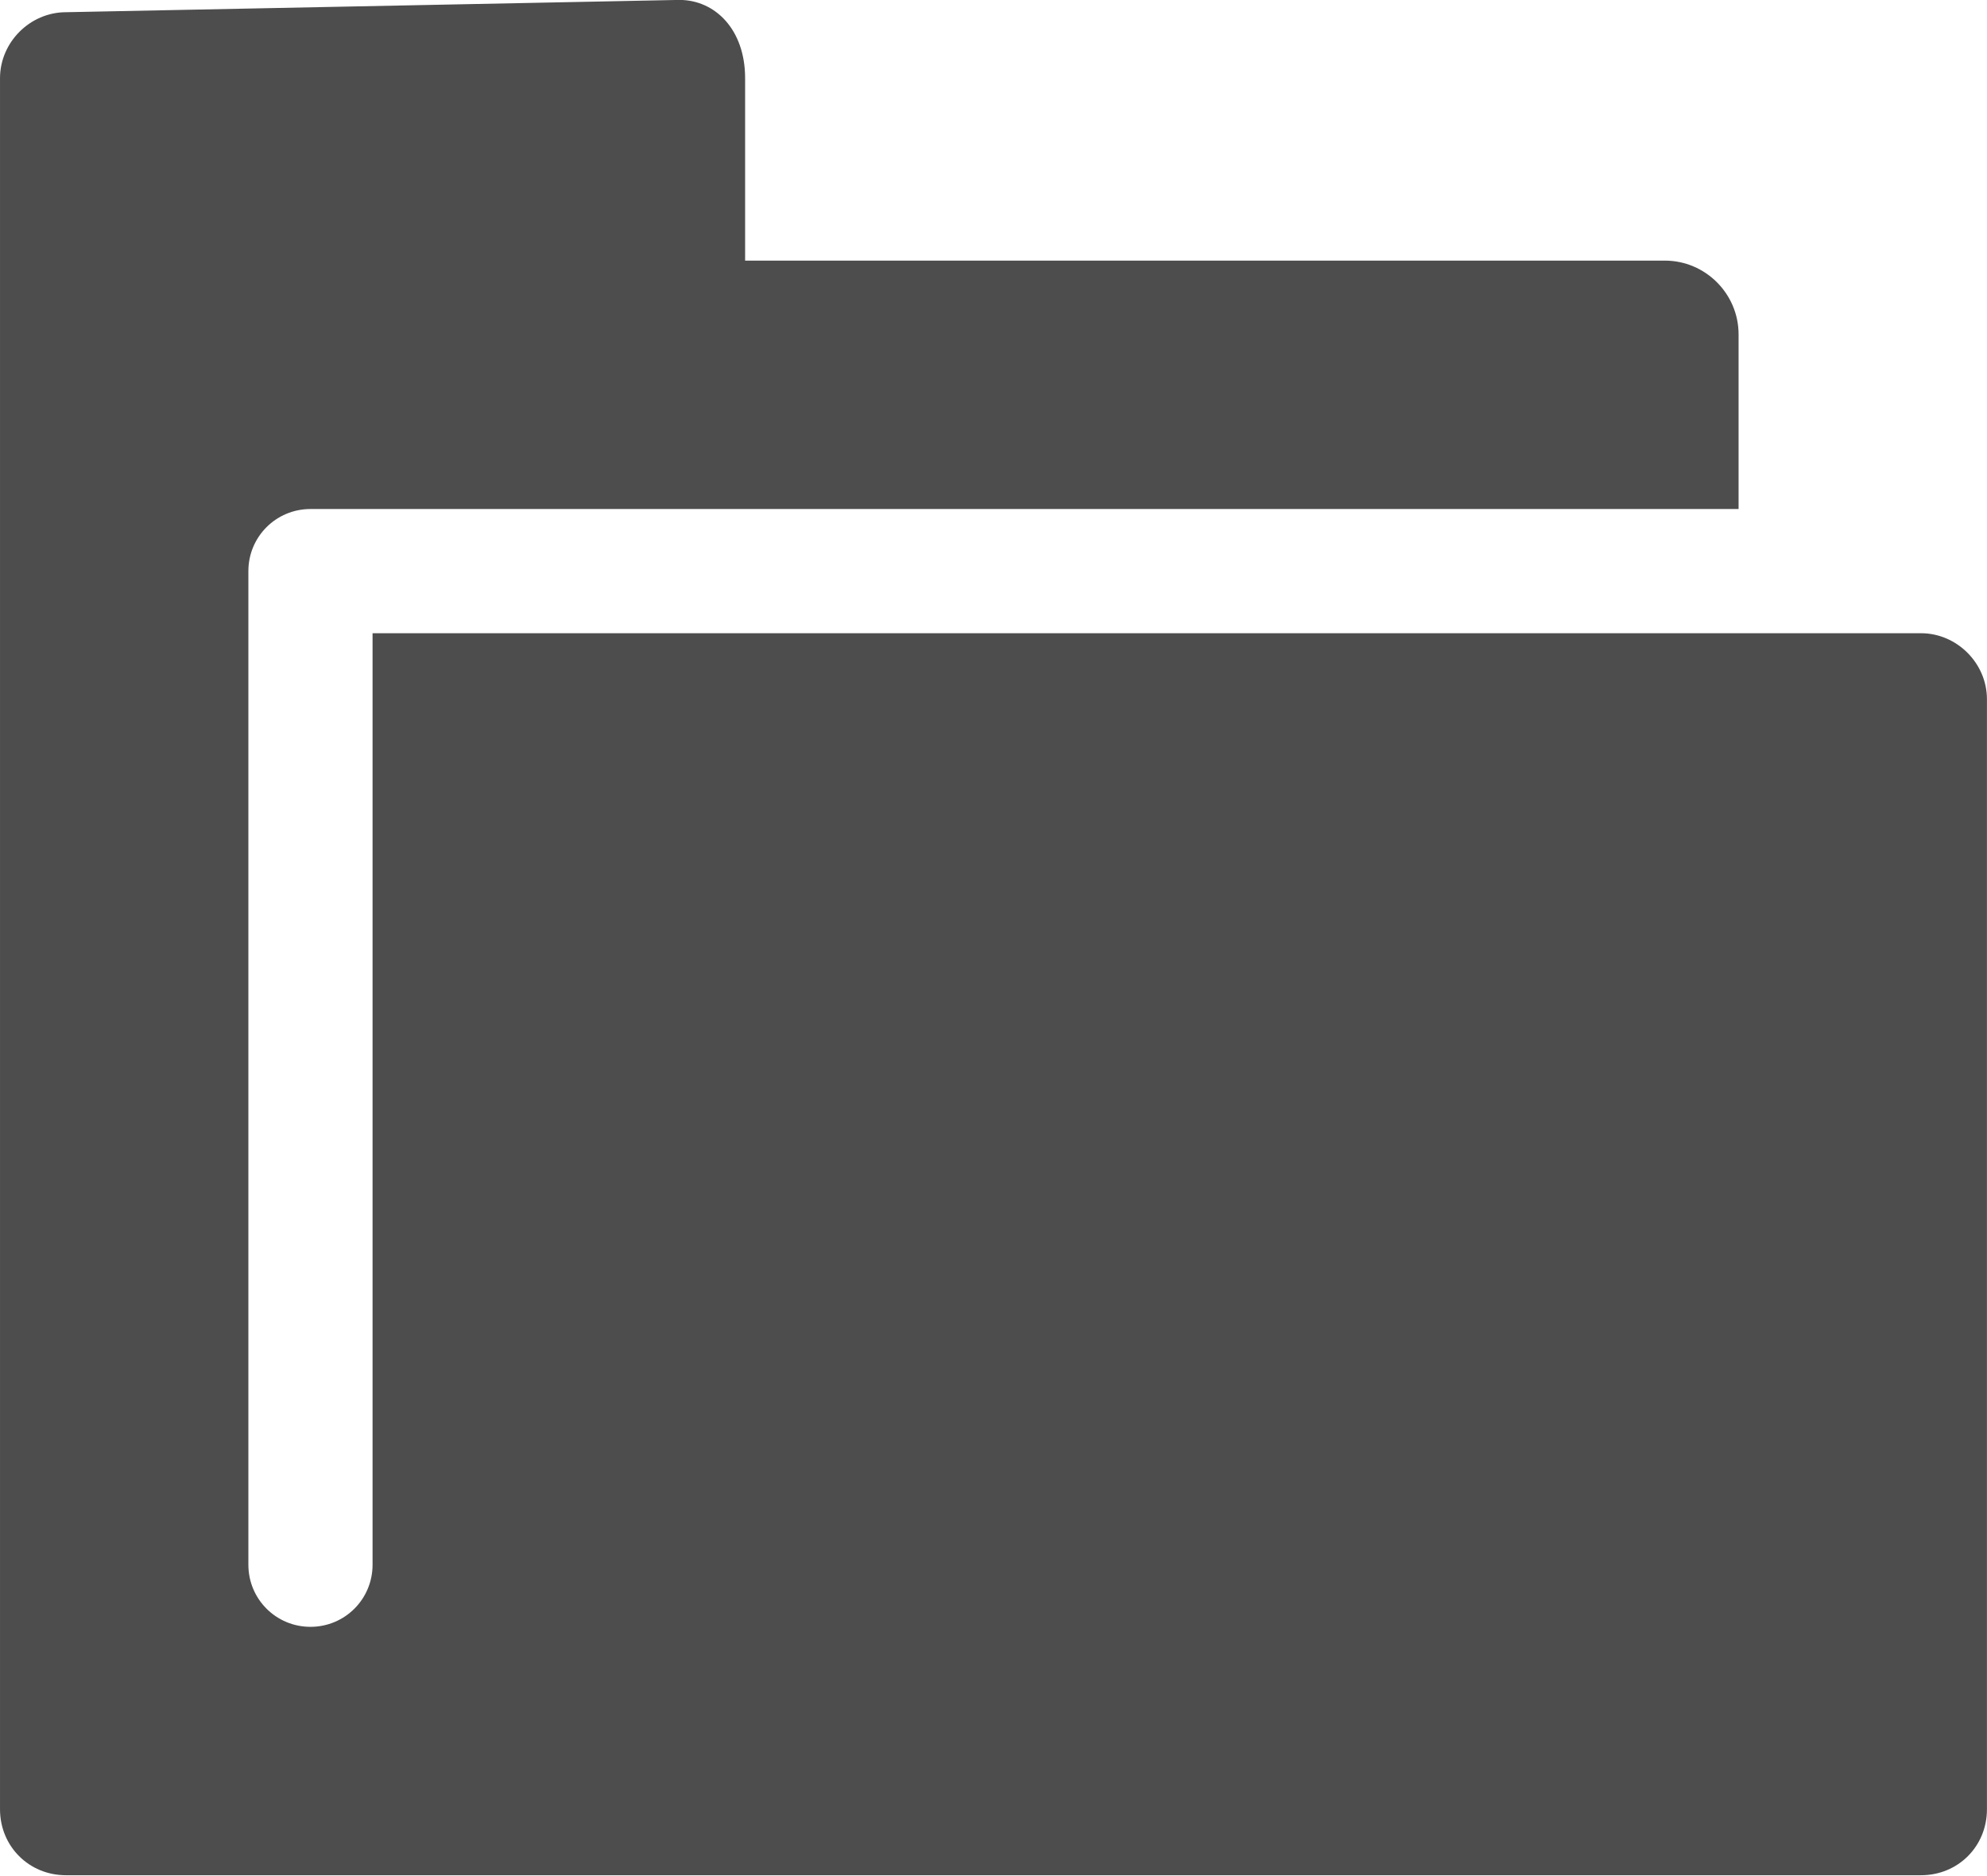
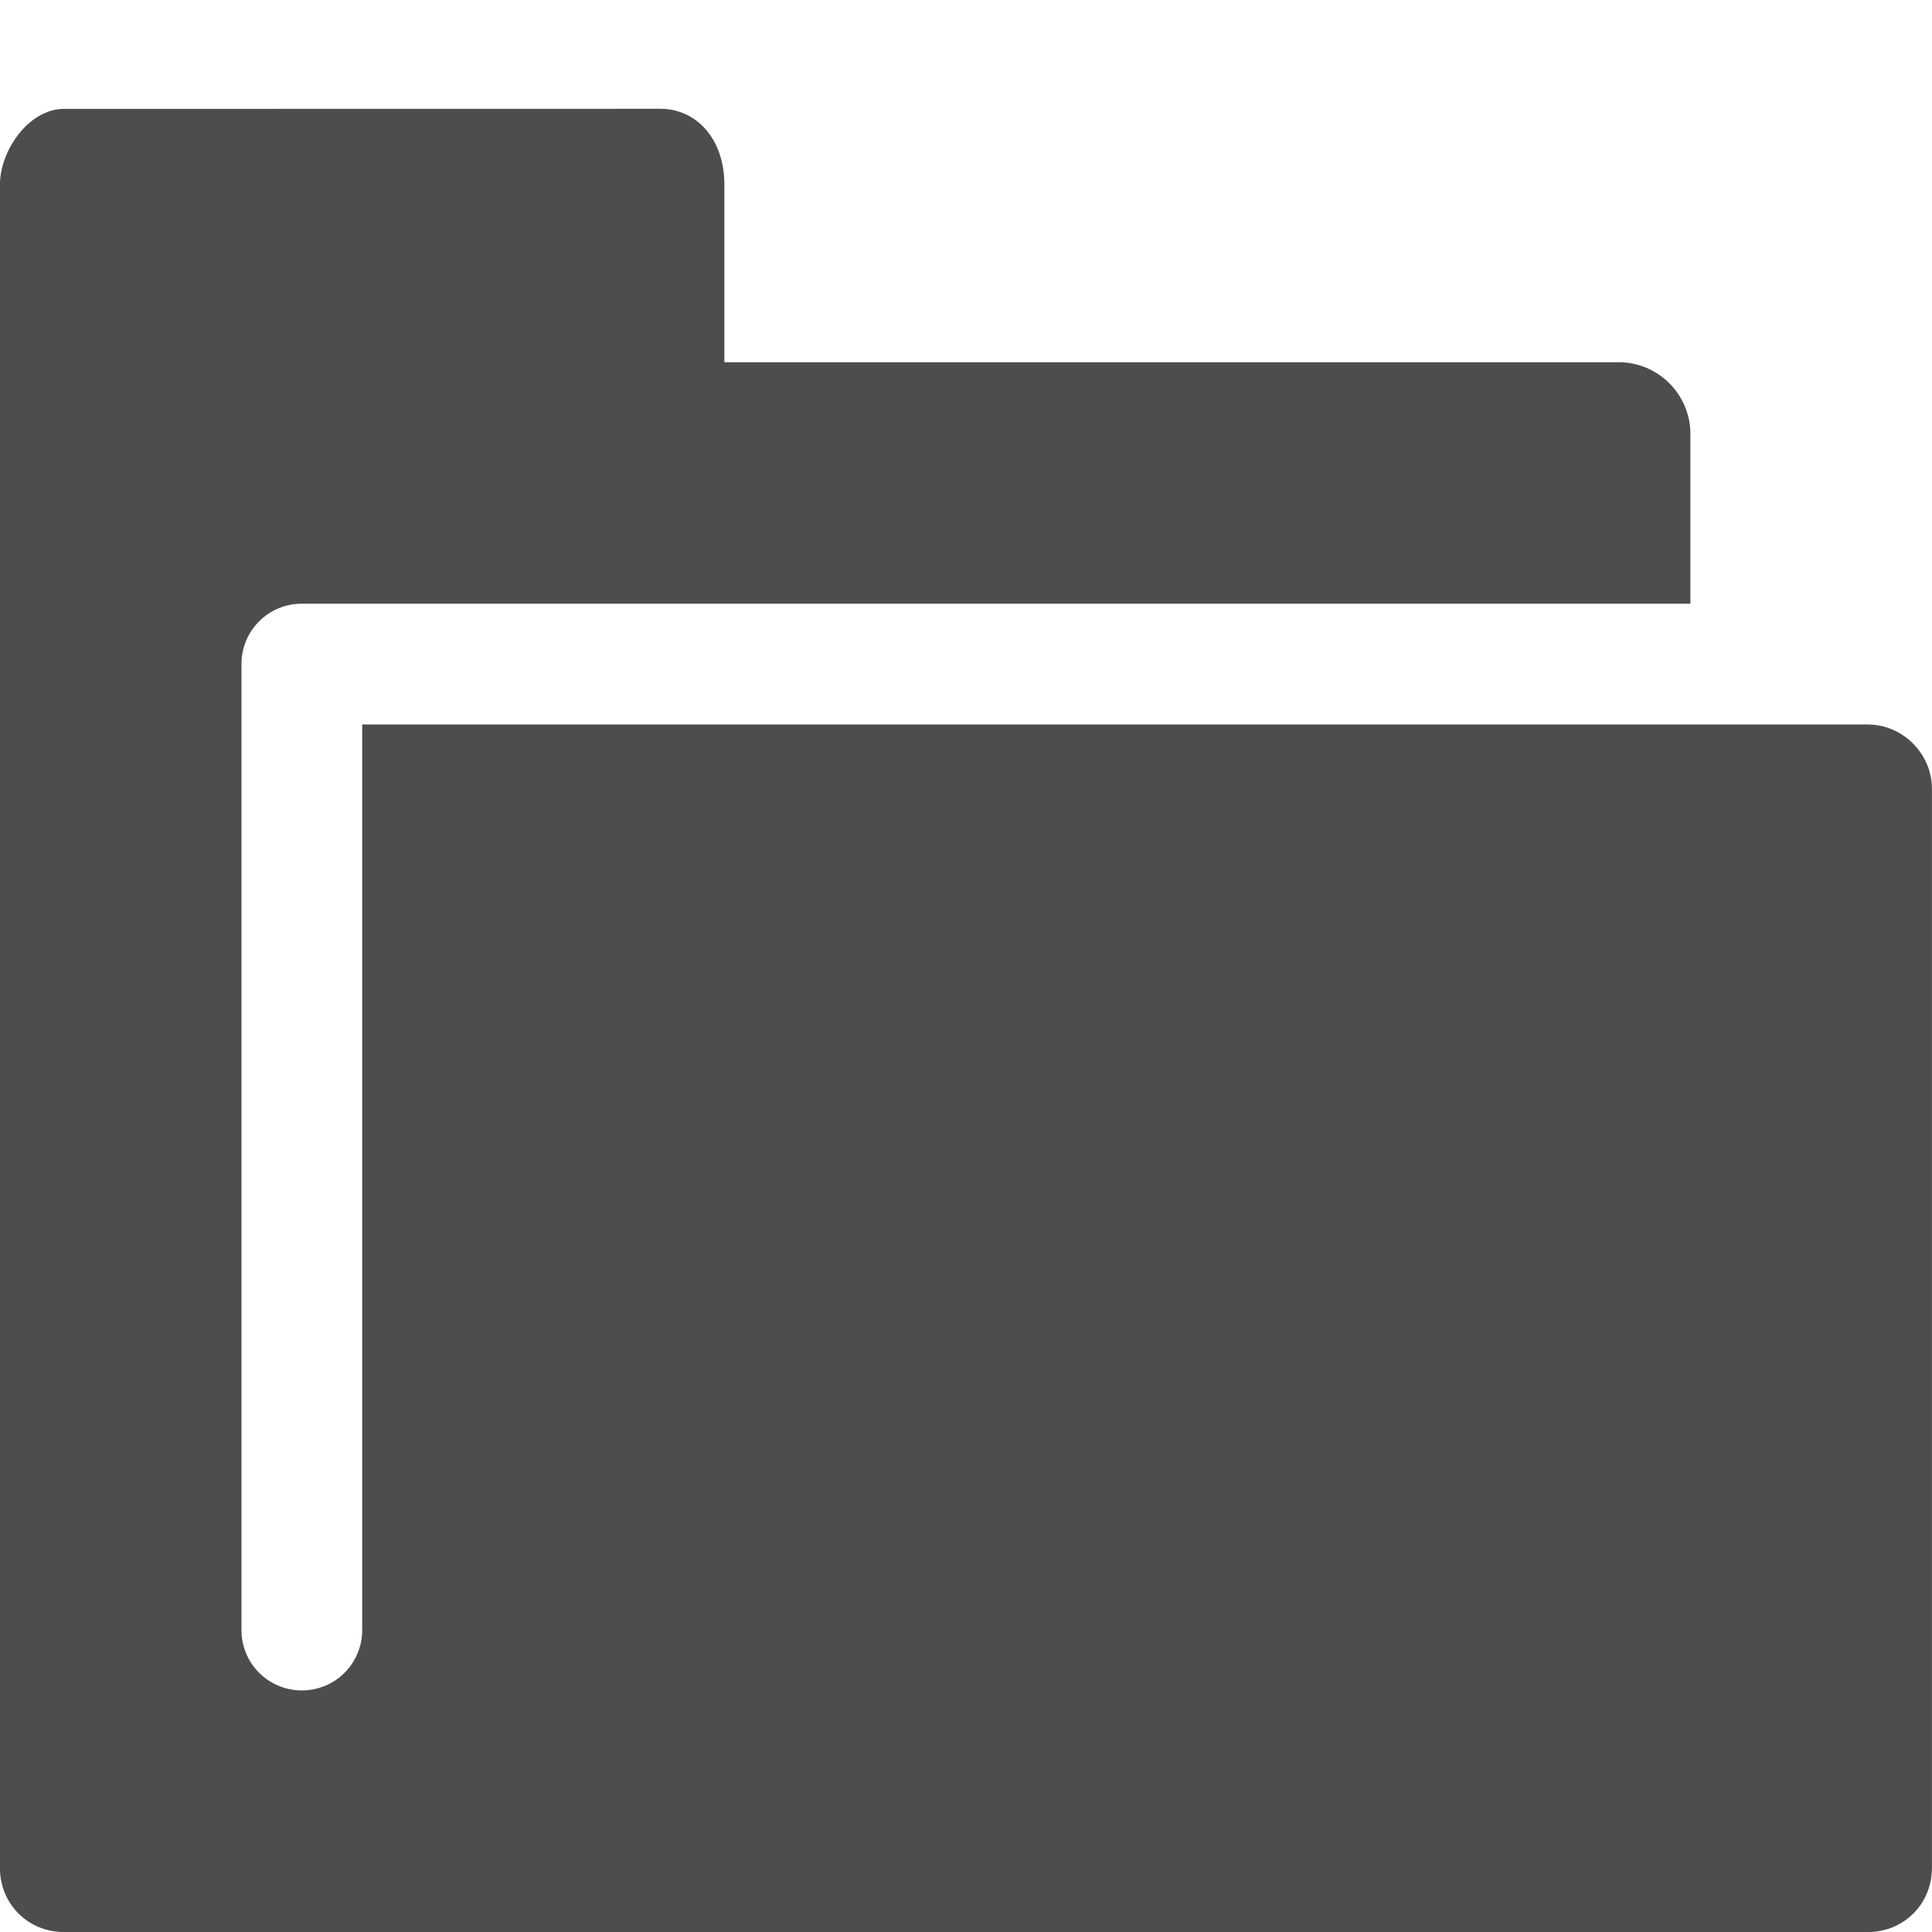
- <svg xmlns="http://www.w3.org/2000/svg" id="svg7384" height="181.607" width="192.453" version="1.1">
+ <svg xmlns="http://www.w3.org/2000/svg" id="svg7384" height="256" width="256" version="1.1">
  <defs id="defs10" />
-   <g id="layer13" transform="matrix(12.02793,0,0,12.02793,-5316.332,-2127.761)" style="fill:#4d4d4d">
+   <g id="layer13" transform="matrix(12.02793,0,0,12.02793,-5316.332,-2053.368)" style="fill:#4d4d4d">
    <g id="g14154" transform="translate(234,-820)" style="fill:#4d4d4d">
-       <path id="rect3845" style="fill:#4d4d4d" d="m 208.53,997 c -0.289,0 -0.531,0.242 -0.531,0.531 v 13.938 c 0,0.298 0.233,0.531 0.531,0.531 h 14.938 c 0.299,0 0.531,-0.233 0.531,-0.531 v -8.938 c 0,-0.289 -0.242,-0.531 -0.531,-0.531 h -12.469 v 7.5 c 0,0.277 -0.223,0.5 -0.5,0.5 -0.277,0 -0.5,-0.223 -0.5,-0.5 v -8 c 0,-0.277 0.223,-0.5 0.5,-0.5 h 2.969 8.531 v -1.406 c 0,-0.327 -0.267,-0.594 -0.594,-0.594 h -7.406 v -1.469 c 0,-0.39 -0.24,-0.63 -0.53,-0.63 z" />
+       <path id="rect3845" style="fill:#4d4d4d;stroke-width:1.33" d="m 208.705,991.916 c -0.385,0 -0.707,0.453 -0.707,0.838 v 18.54 c 0,0.397 0.309,0.707 0.707,0.707 h 19.87 c 0.397,0 0.707,-0.309 0.707,-0.707 v -11.889 c 0,-0.385 -0.322,-0.707 -0.707,-0.707 h -16.586 v 9.976 c 0,0.369 -0.297,0.665 -0.665,0.665 -0.368,0 -0.665,-0.296 -0.665,-0.665 v -10.642 c 0,-0.368 0.297,-0.665 0.665,-0.665 h 3.949 11.348 v -1.87 c 0,-0.435 -0.355,-0.79 -0.79,-0.79 h -9.852 v -1.954 c 0,-0.519 -0.319,-0.838 -0.705,-0.838 z" />
    </g>
  </g>
</svg>
